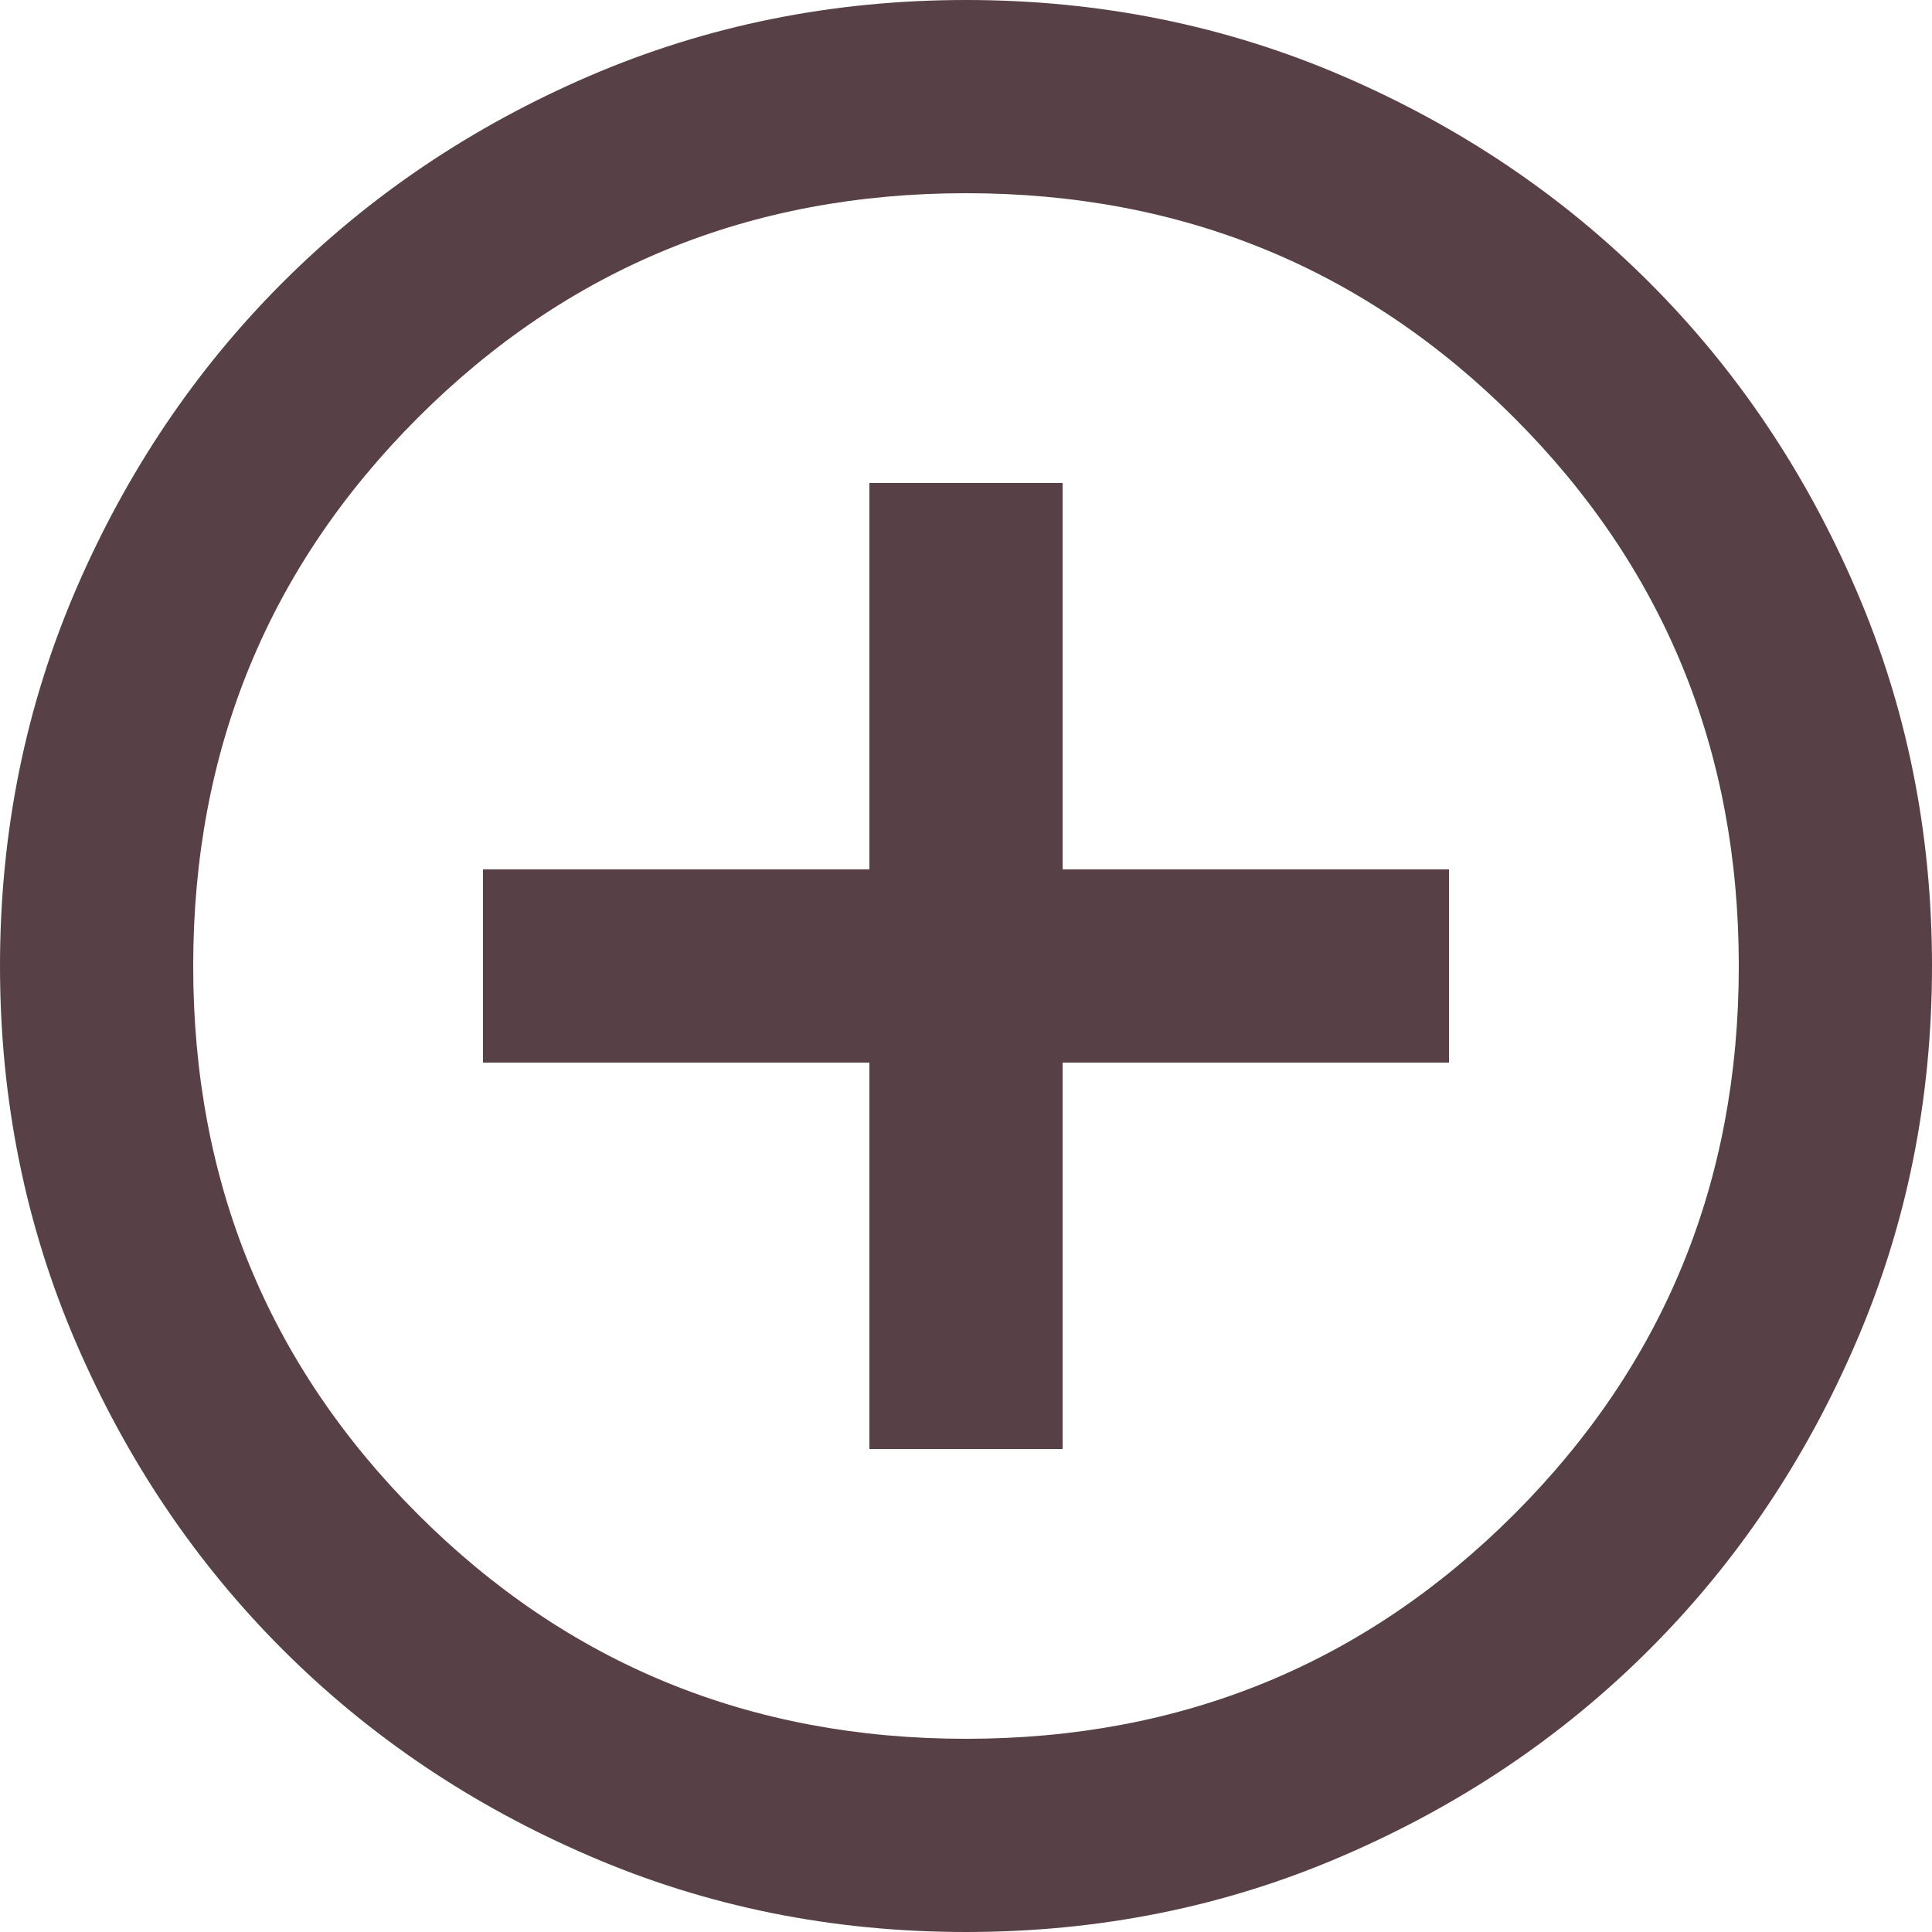
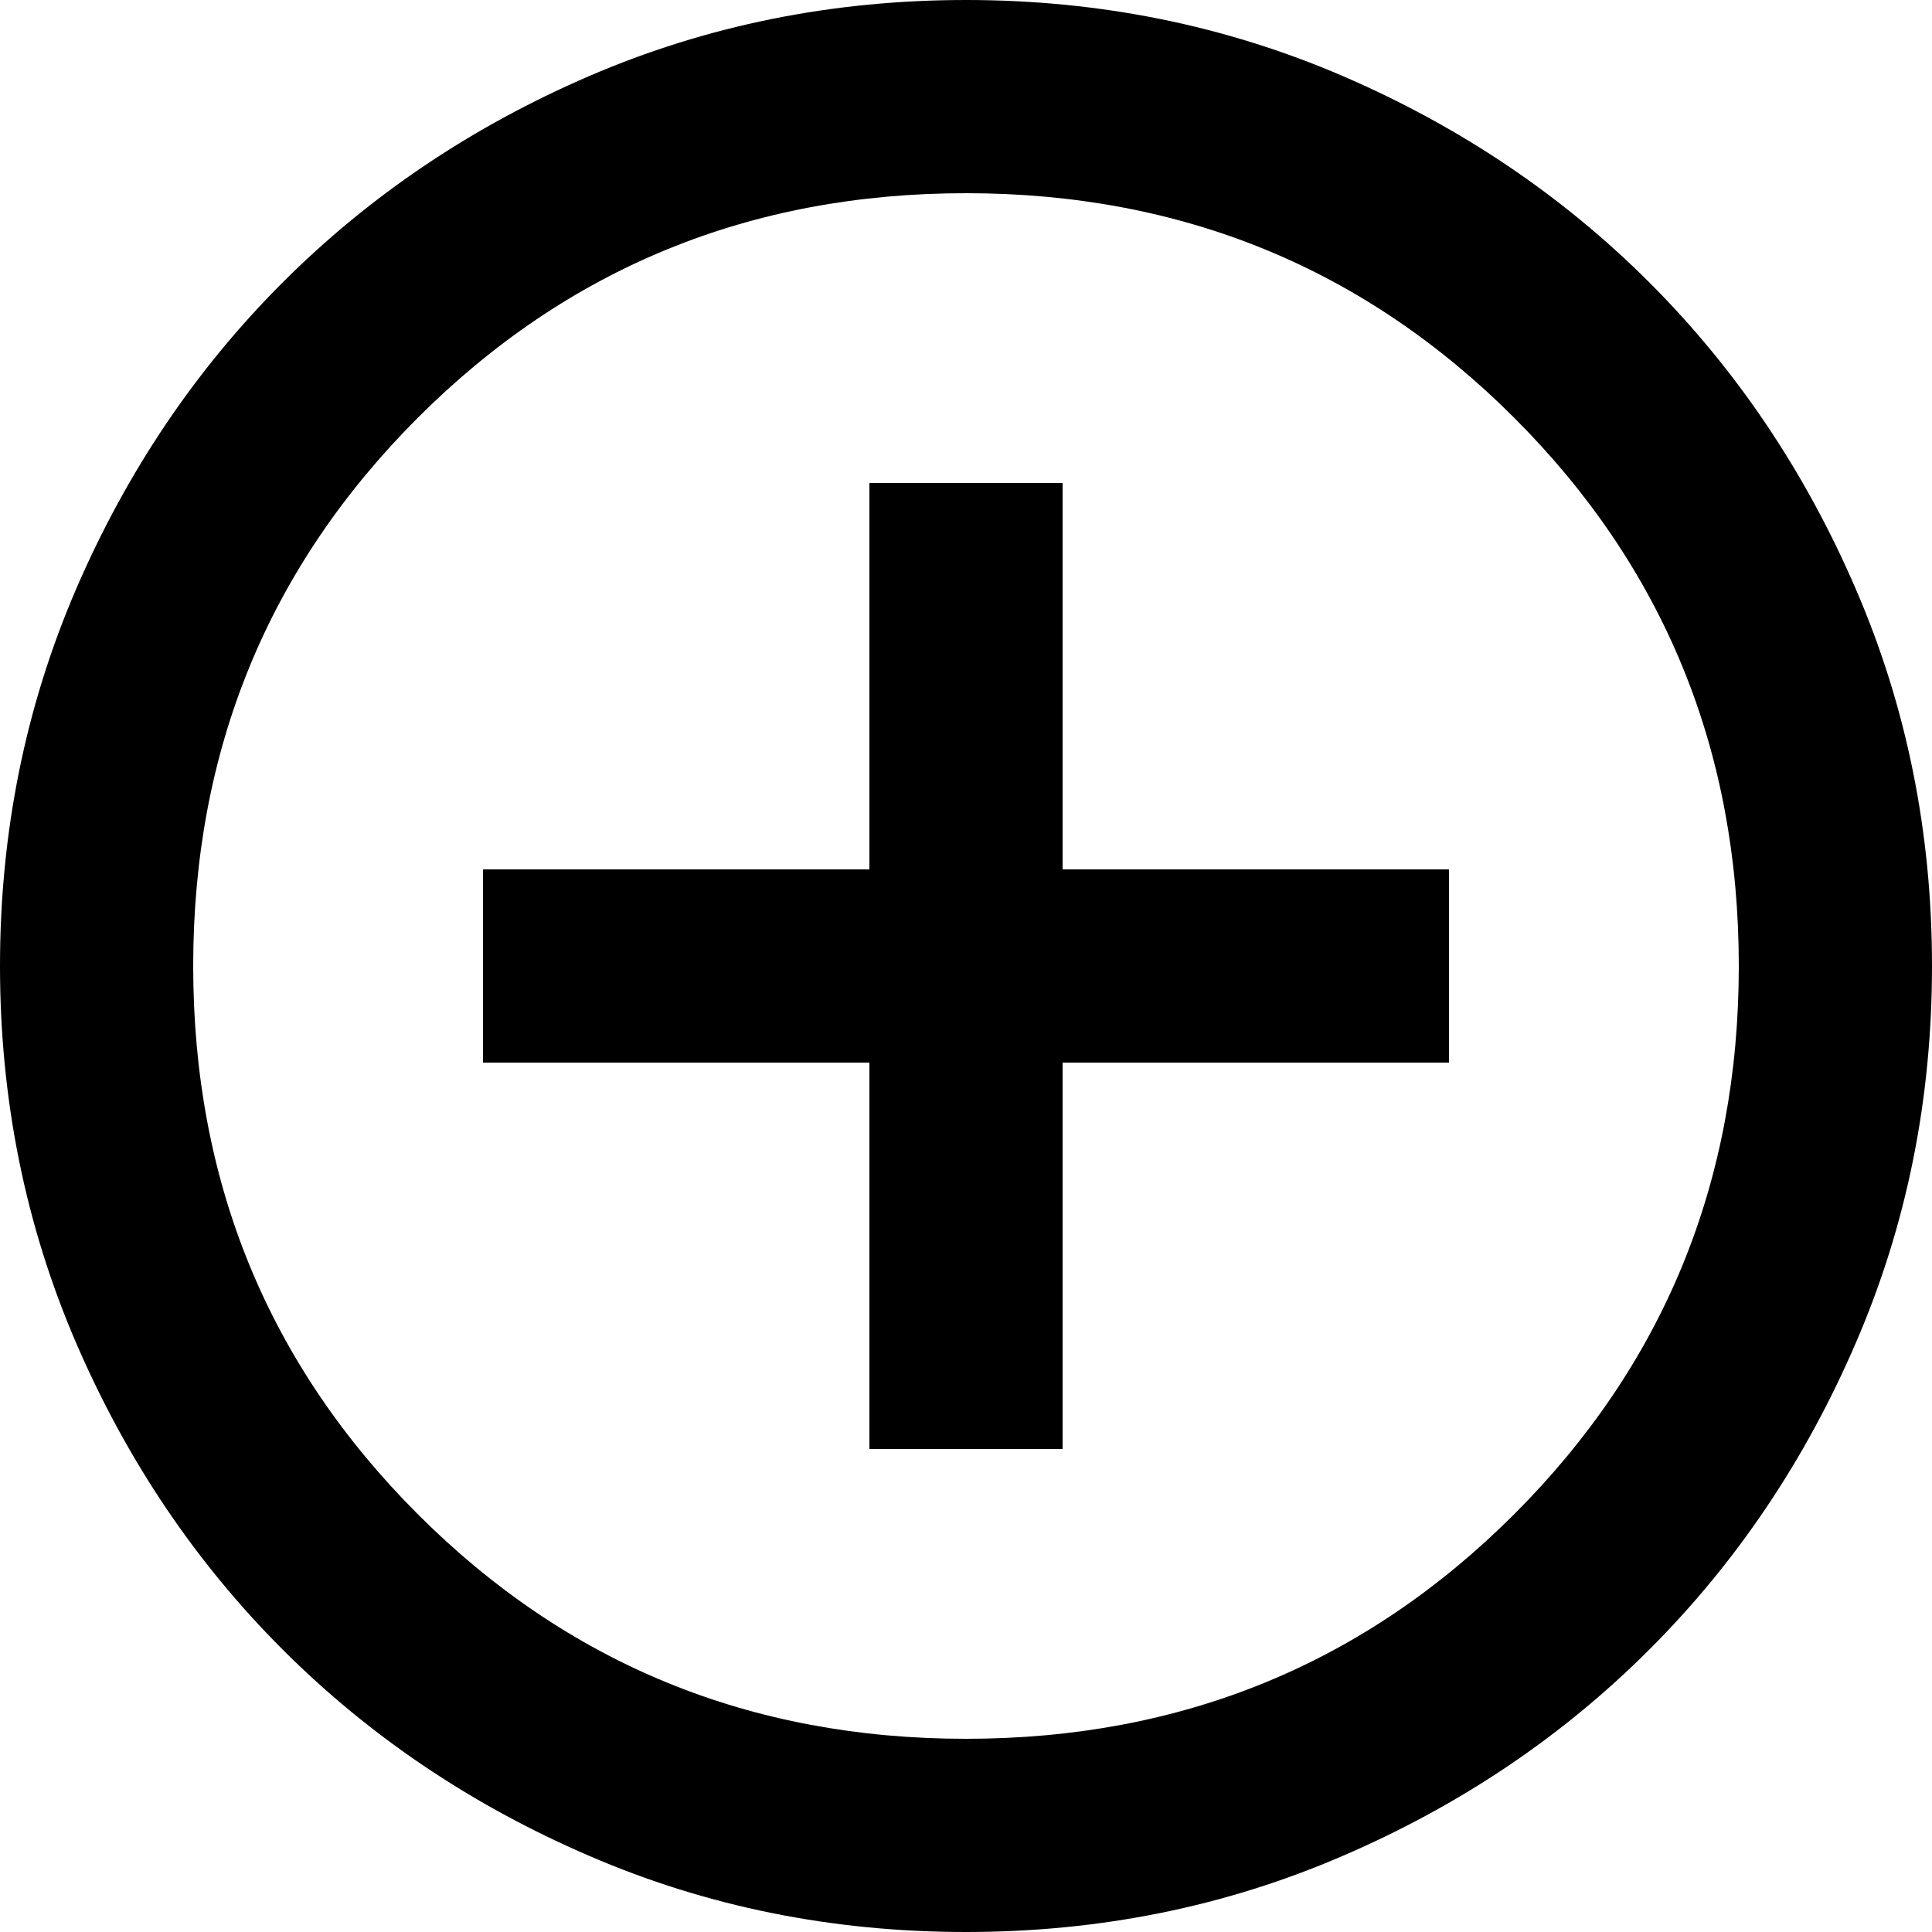
- <svg xmlns="http://www.w3.org/2000/svg" width="20" height="20" viewBox="0 0 20 20" fill="none">
-   <path d="M9 15H11V11H15V9H11V5H9V9H5V11H9V15ZM10 20C8.617 20 7.317 19.738 6.1 19.212C4.883 18.688 3.825 17.975 2.925 17.075C2.025 16.175 1.312 15.117 0.787 13.9C0.263 12.683 0 11.383 0 10C0 8.617 0.263 7.317 0.787 6.1C1.312 4.883 2.025 3.825 2.925 2.925C3.825 2.025 4.883 1.312 6.1 0.787C7.317 0.263 8.617 0 10 0C11.383 0 12.683 0.263 13.9 0.787C15.117 1.312 16.175 2.025 17.075 2.925C17.975 3.825 18.688 4.883 19.212 6.1C19.738 7.317 20 8.617 20 10C20 11.383 19.738 12.683 19.212 13.9C18.688 15.117 17.975 16.175 17.075 17.075C16.175 17.975 15.117 18.688 13.9 19.212C12.683 19.738 11.383 20 10 20ZM10 18C12.233 18 14.125 17.225 15.675 15.675C17.225 14.125 18 12.233 18 10C18 7.767 17.225 5.875 15.675 4.325C14.125 2.775 12.233 2 10 2C7.767 2 5.875 2.775 4.325 4.325C2.775 5.875 2 7.767 2 10C2 12.233 2.775 14.125 4.325 15.675C5.875 17.225 7.767 18 10 18Z" fill="#574146" />
+ <svg xmlns="http://www.w3.org/2000/svg" width="1em" height="1em" viewBox="0 0 20 20">
+   <path d="M9 15H11V11H15V9H11V5H9V9H5V11H9V15ZM10 20C8.617 20 7.317 19.738 6.1 19.212C4.883 18.688 3.825 17.975 2.925 17.075C2.025 16.175 1.312 15.117 0.787 13.9C0.263 12.683 0 11.383 0 10C0 8.617 0.263 7.317 0.787 6.1C1.312 4.883 2.025 3.825 2.925 2.925C3.825 2.025 4.883 1.312 6.1 0.787C7.317 0.263 8.617 0 10 0C11.383 0 12.683 0.263 13.9 0.787C15.117 1.312 16.175 2.025 17.075 2.925C17.975 3.825 18.688 4.883 19.212 6.1C19.738 7.317 20 8.617 20 10C20 11.383 19.738 12.683 19.212 13.9C18.688 15.117 17.975 16.175 17.075 17.075C16.175 17.975 15.117 18.688 13.9 19.212C12.683 19.738 11.383 20 10 20ZM10 18C12.233 18 14.125 17.225 15.675 15.675C17.225 14.125 18 12.233 18 10C18 7.767 17.225 5.875 15.675 4.325C14.125 2.775 12.233 2 10 2C7.767 2 5.875 2.775 4.325 4.325C2.775 5.875 2 7.767 2 10C2 12.233 2.775 14.125 4.325 15.675C5.875 17.225 7.767 18 10 18Z" fill="currentColor" />
</svg>
